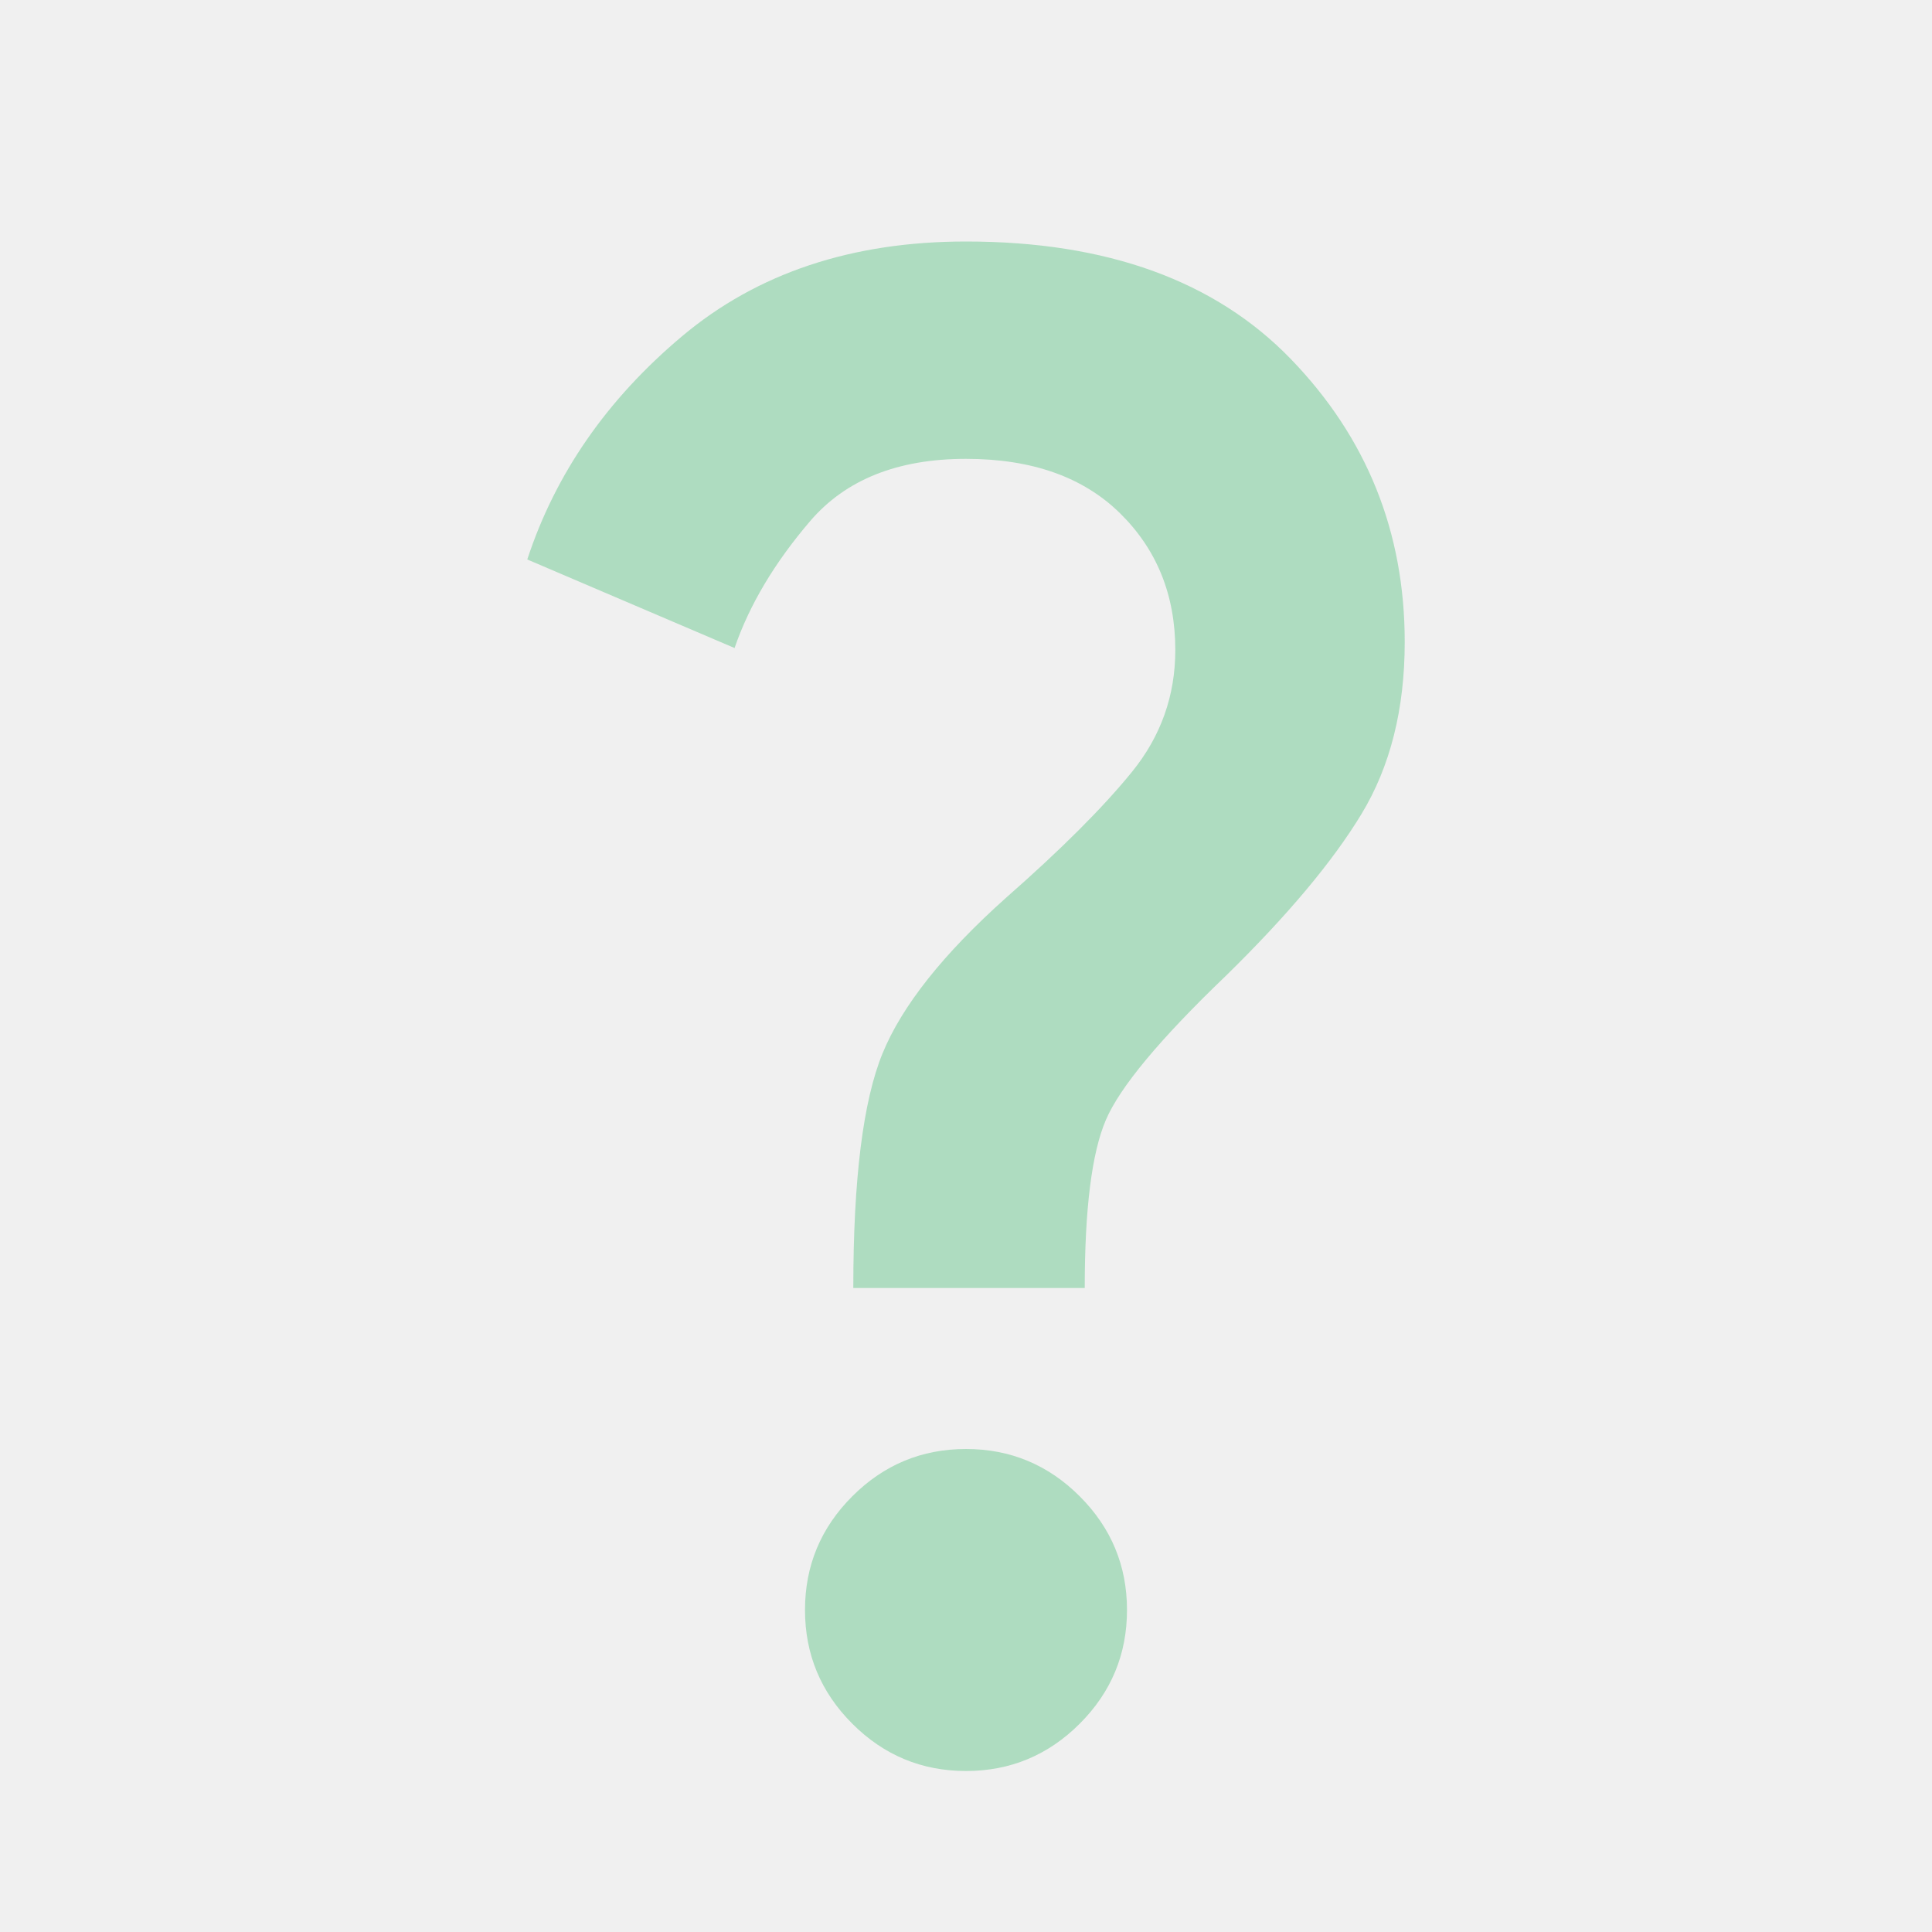
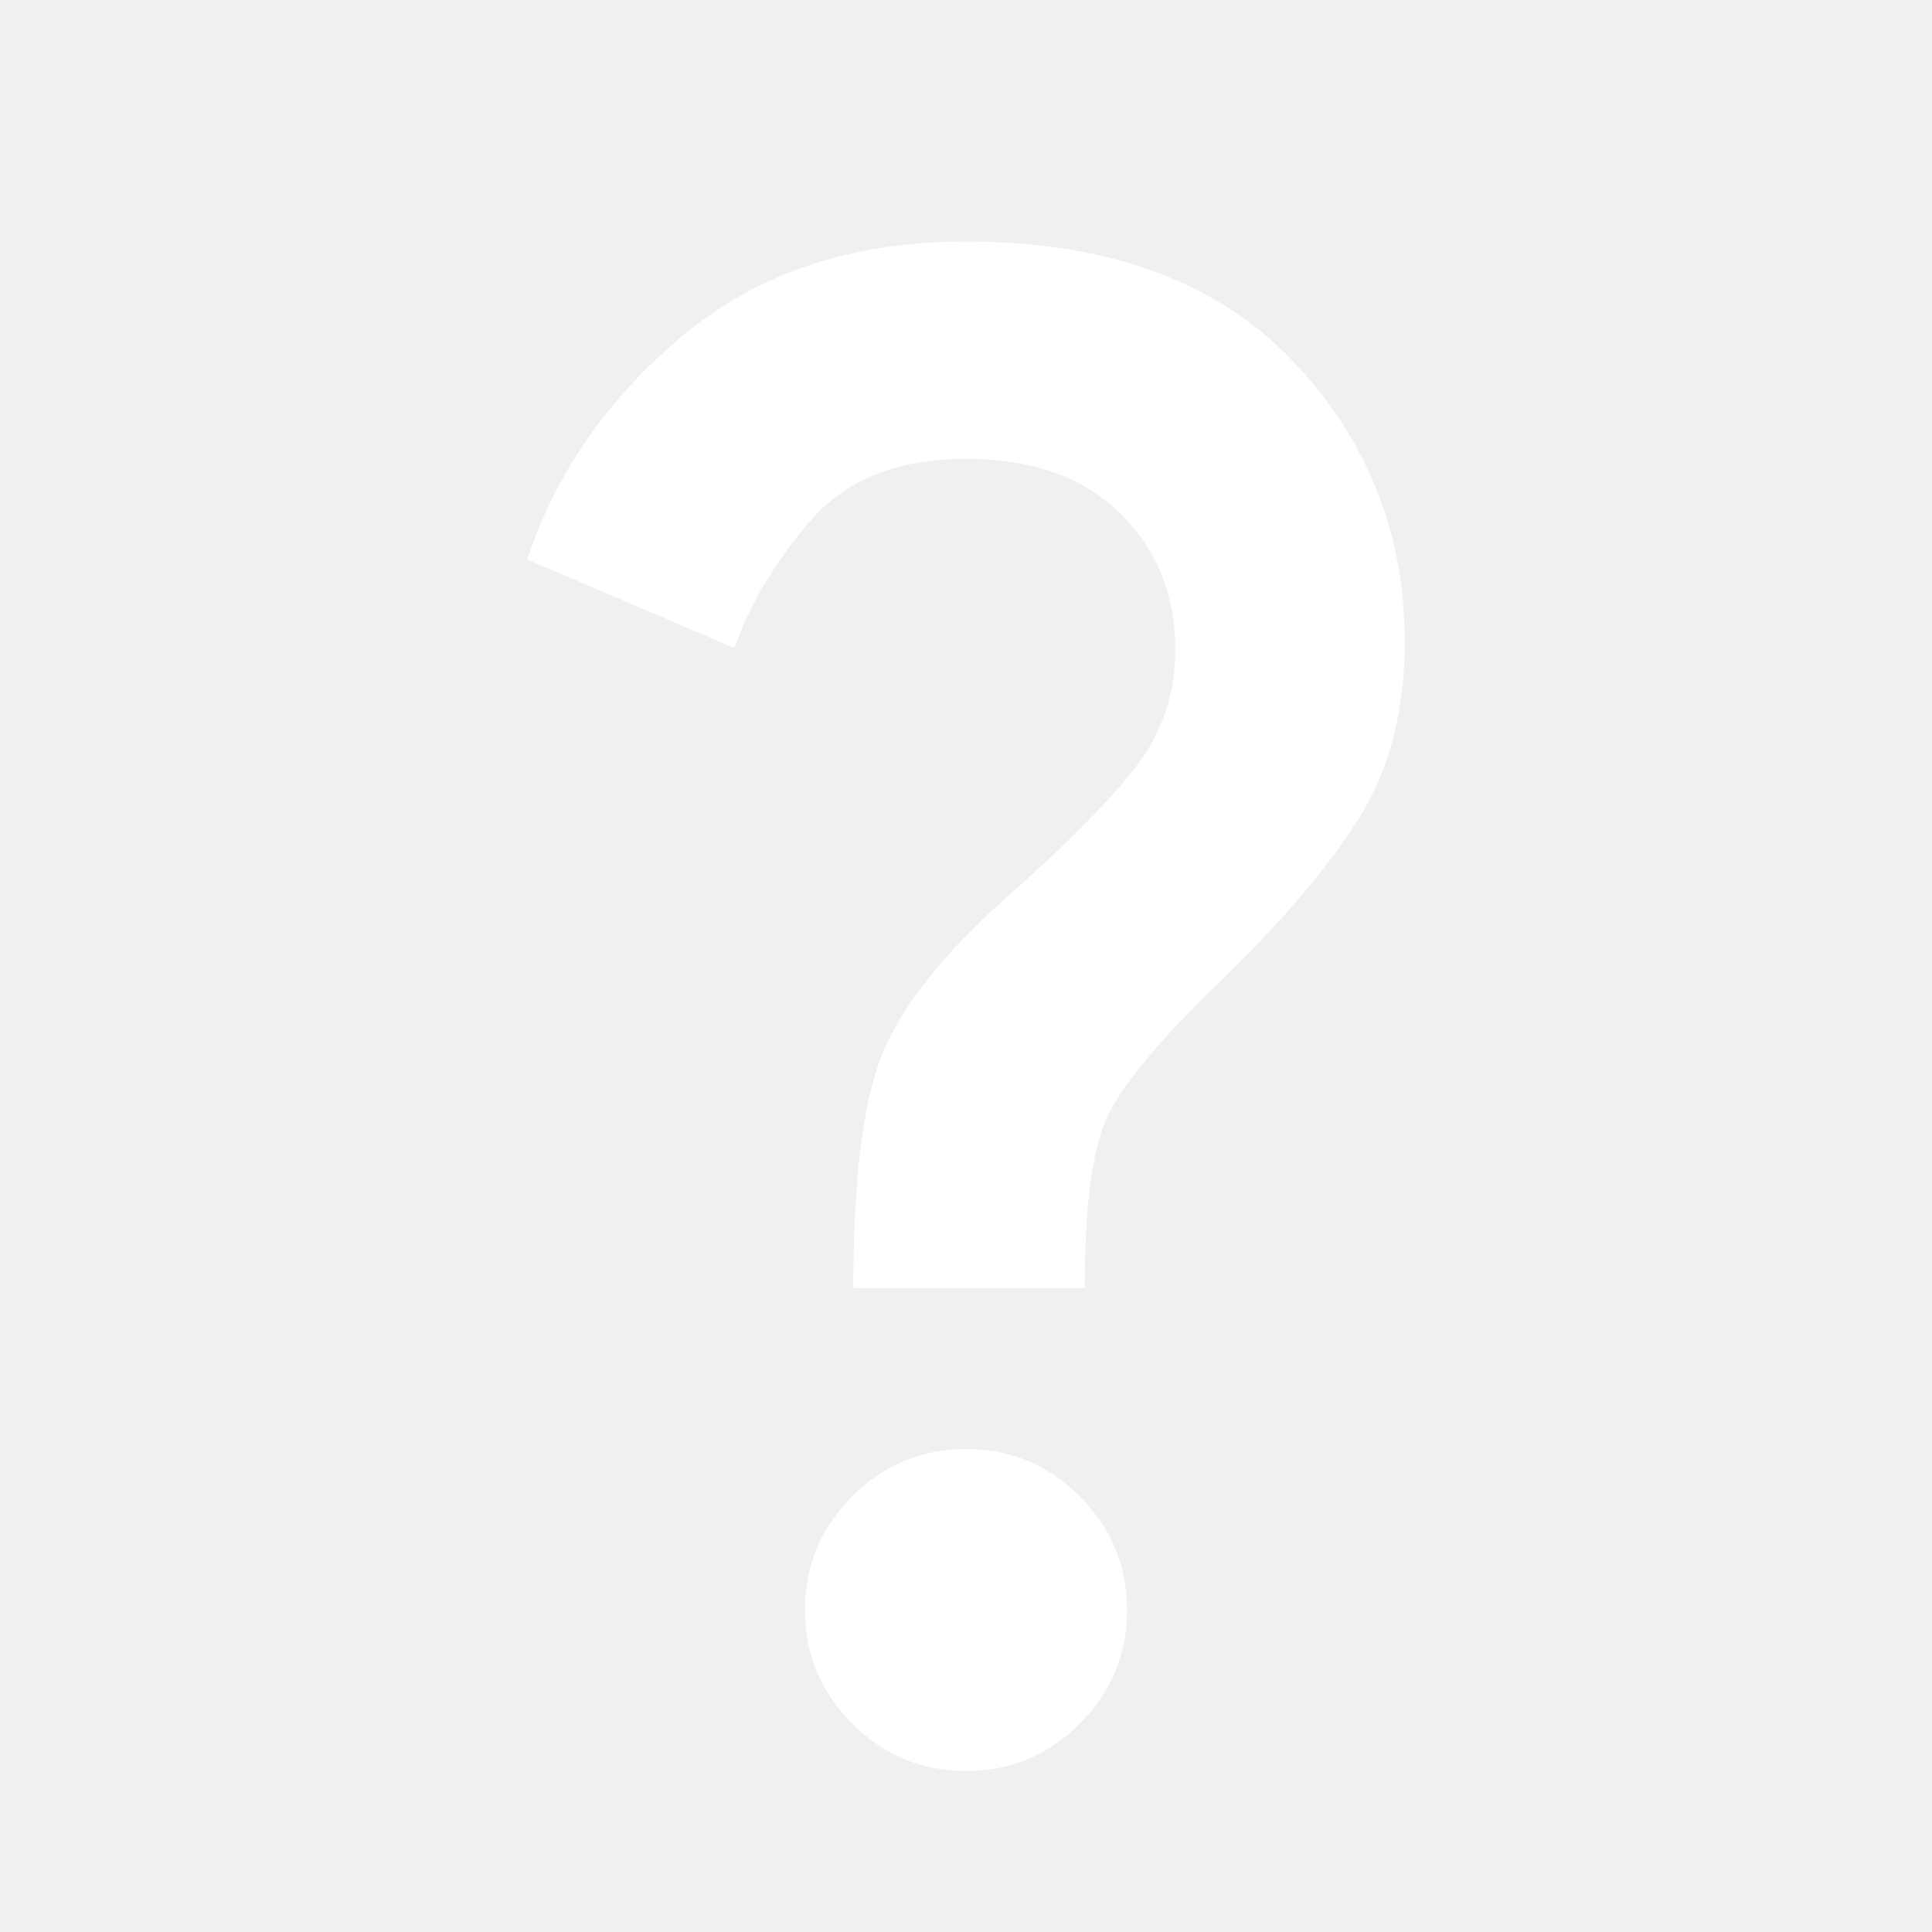
- <svg xmlns="http://www.w3.org/2000/svg" height="24px" viewBox="0 -960 960 960" width="24px" fill="#AEDCC0">
+ <svg xmlns="http://www.w3.org/2000/svg" height="24px" viewBox="0 -960 960 960" width="24px" fill="#FFFFFF">
  <path d="M424-320q0-81 14.5-116.5T500-514q41-36 62.5-62.5T584-637q0-41-27.5-68T480-732q-51 0-77.5 31T365-638l-103-44q21-64 77-111t141-47q105 0 161.5 58.5T698-641q0 50-21.5 85.5T609-475q-49 47-59.5 71.5T539-320H424Zm56 240q-33 0-56.5-23.5T400-160q0-33 23.5-56.5T480-240q33 0 56.5 23.5T560-160q0 33-23.5 56.5T480-80Z" />
</svg>
